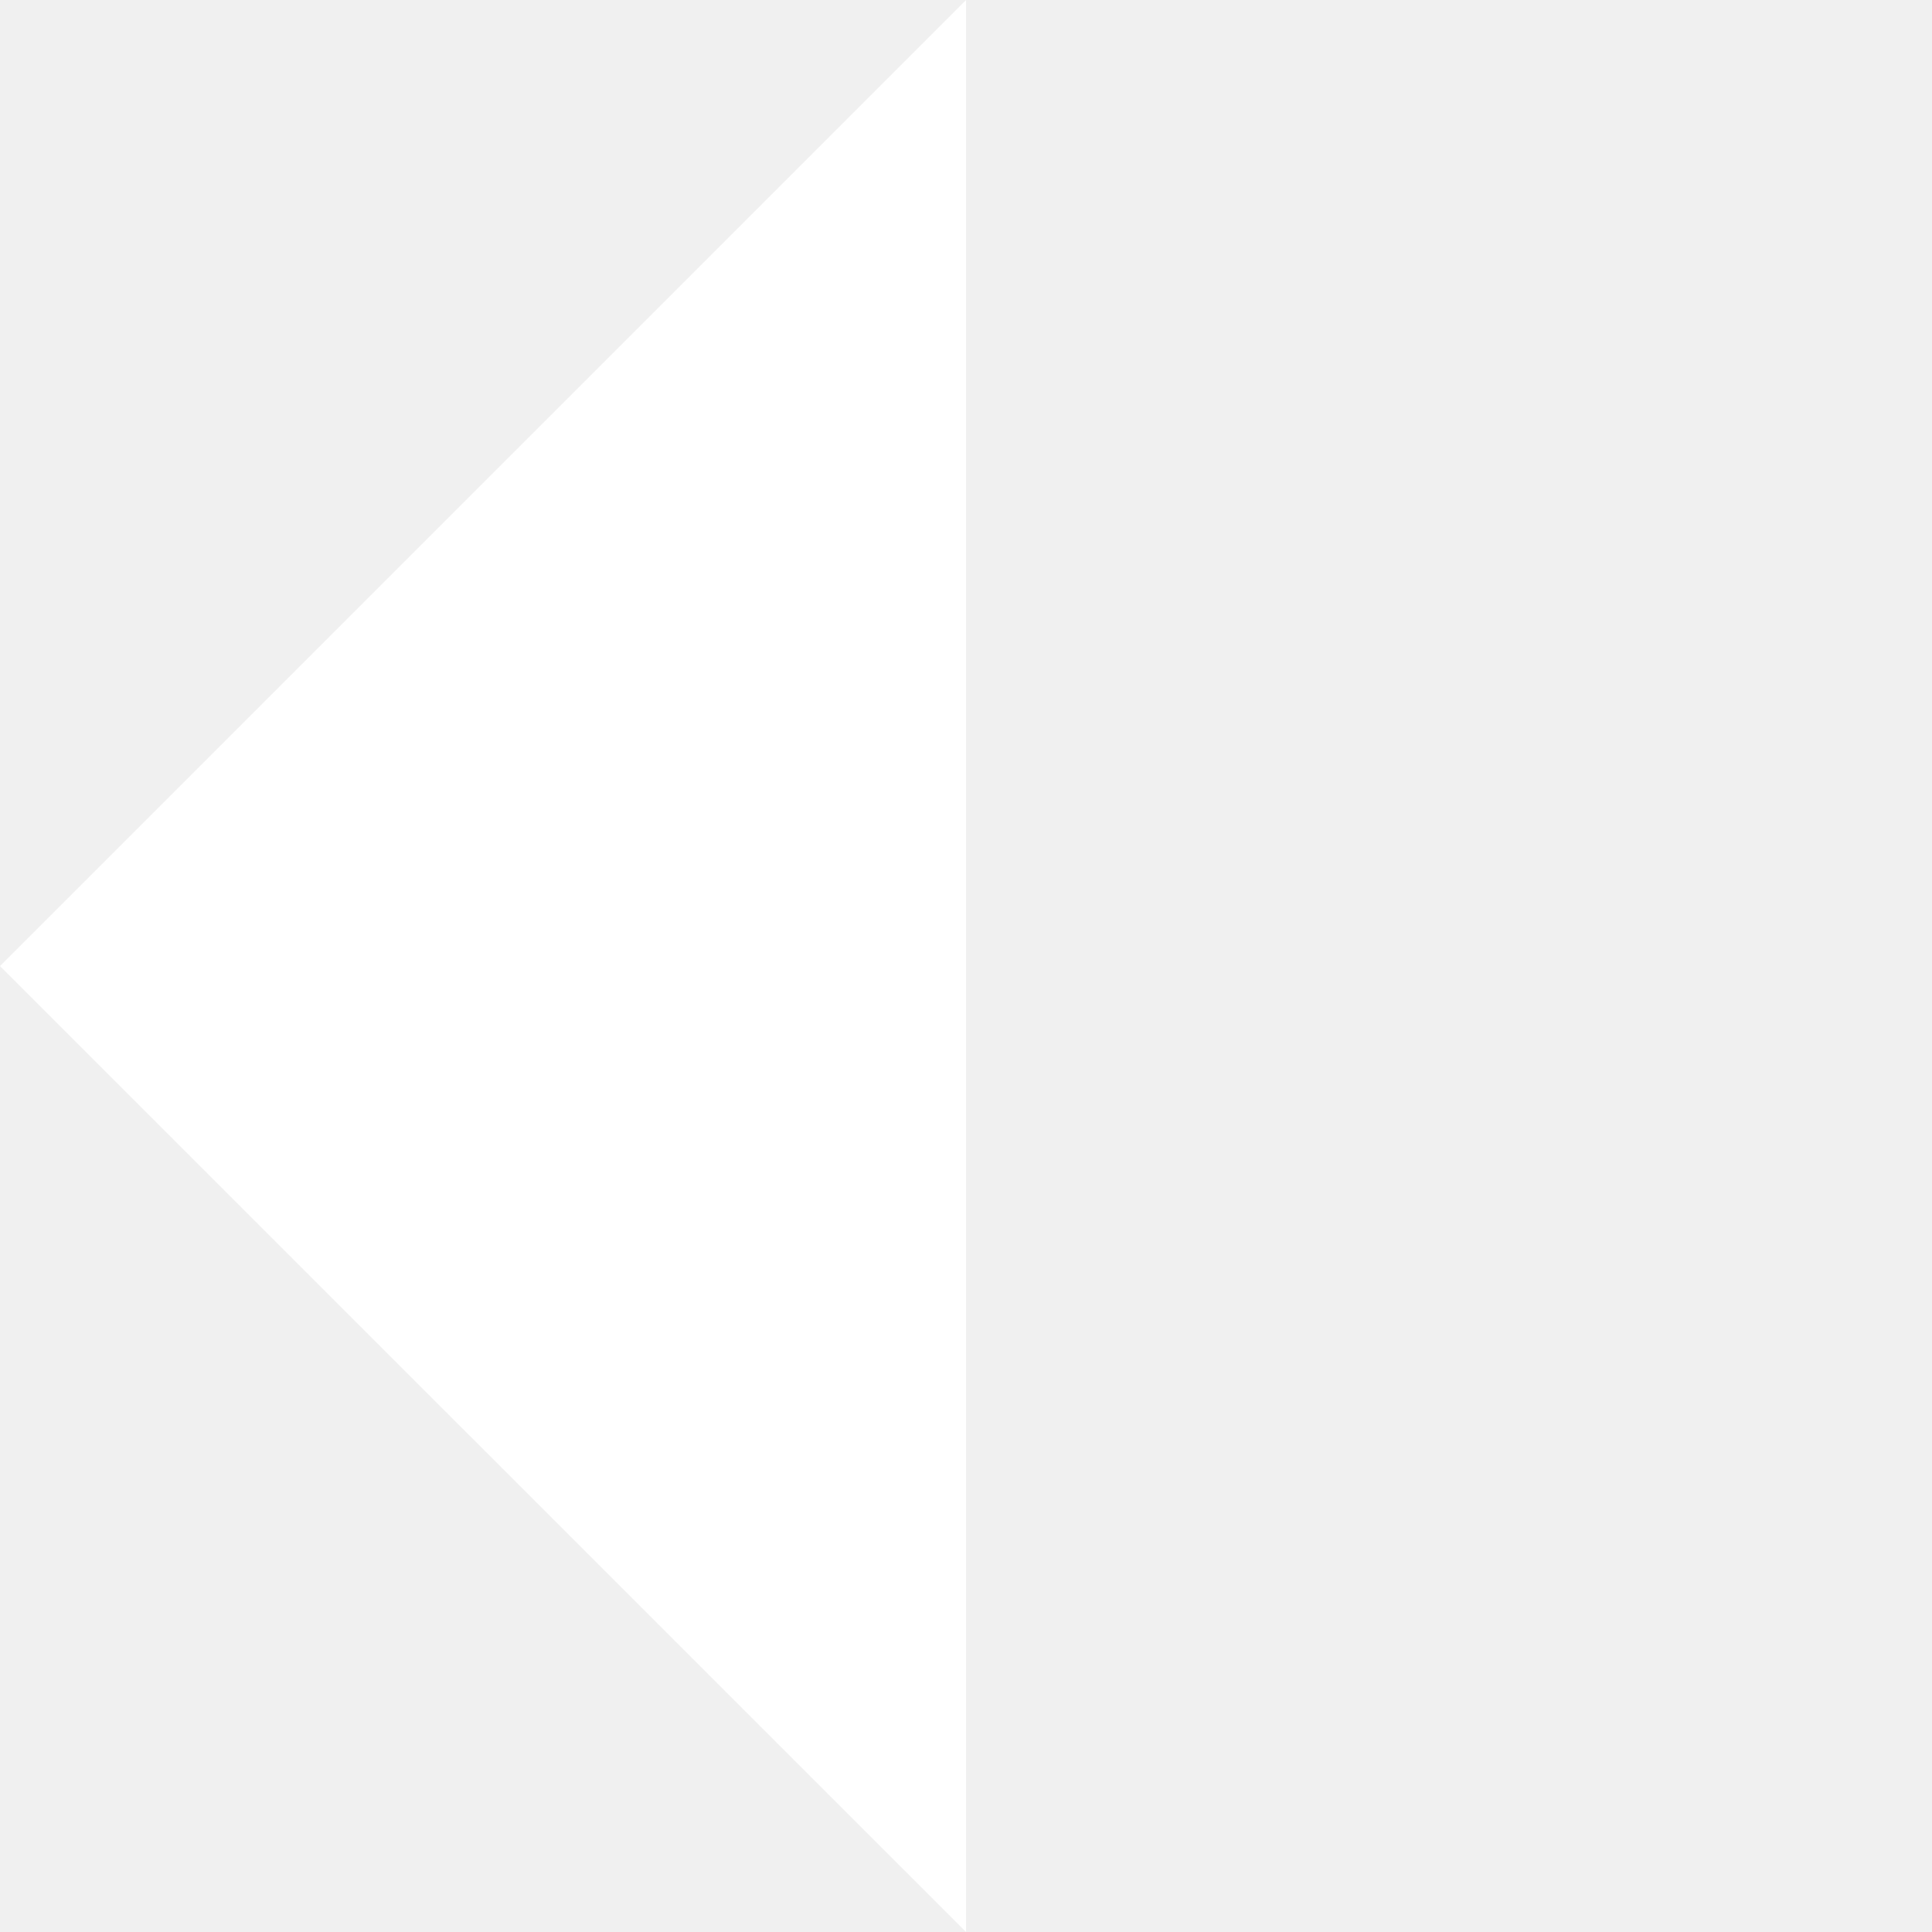
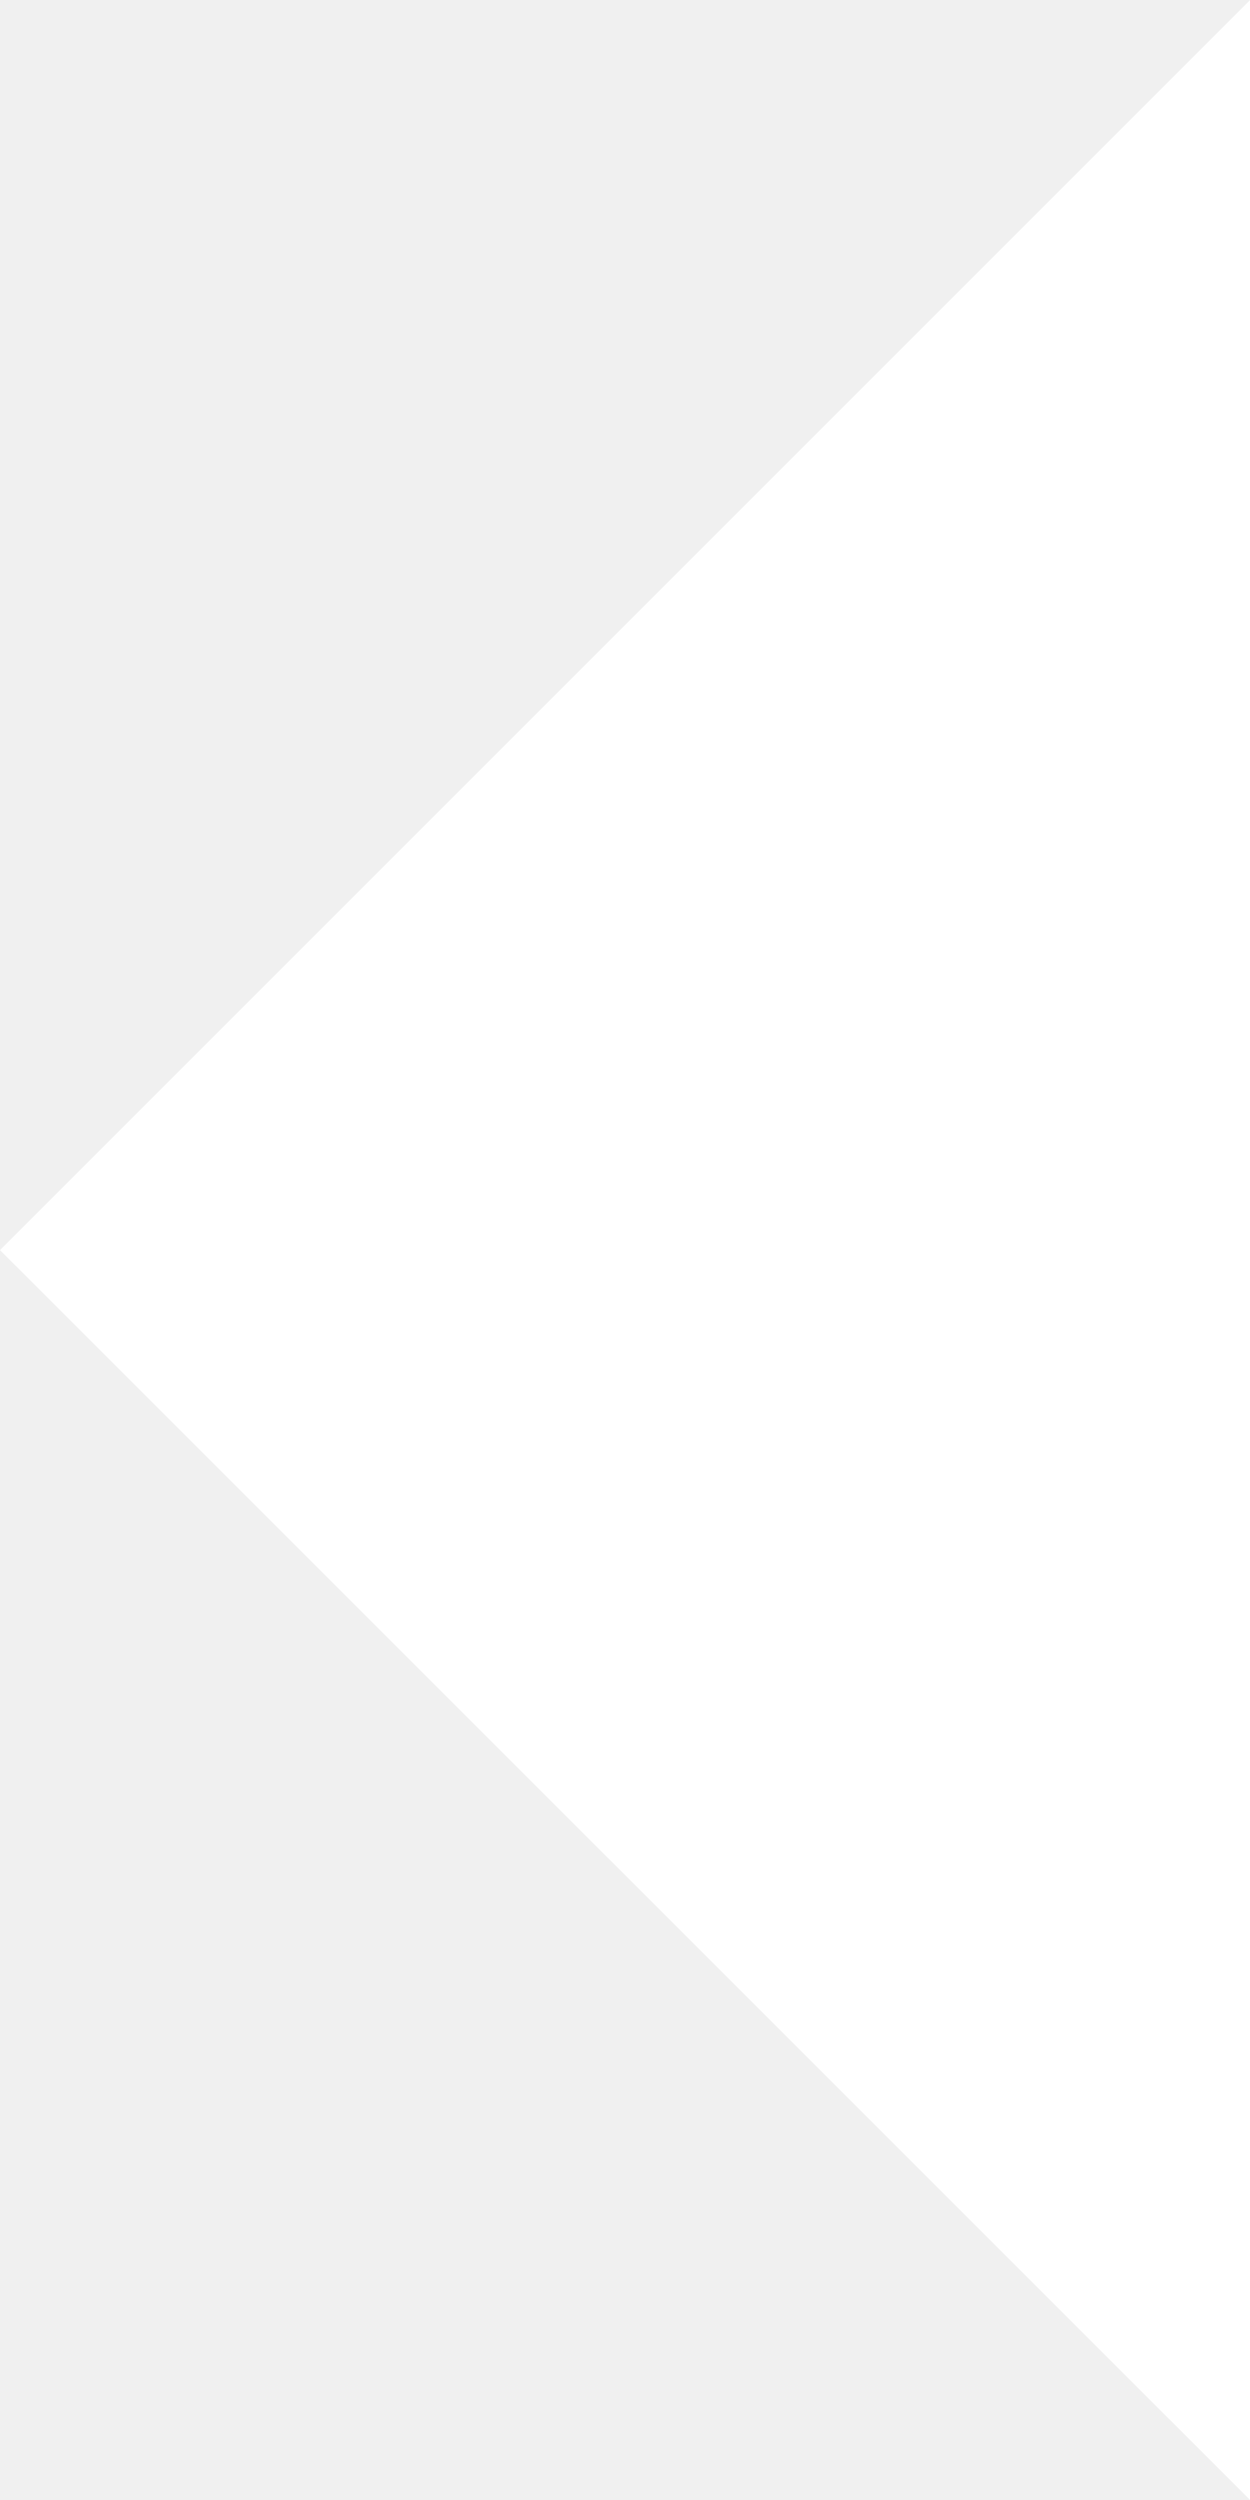
- <svg xmlns="http://www.w3.org/2000/svg" width="64" height="64" viewBox="0 0 16.933 16.933" version="1.1" id="svg1">
+ <svg xmlns="http://www.w3.org/2000/svg" width="32" height="64" viewBox="0 0 8.467 16.933" version="1.1" id="svg1">
  <defs id="defs1" />
  <g id="layer1">
    <path style="fill:#ffffff;fill-opacity:1;stroke:#ffffff;stroke-width:0;stroke-linecap:round;stroke-linejoin:round;stroke-dasharray:none;stroke-opacity:1;paint-order:stroke fill markers" d="M 8.467,16.933 5.1481066e-7,8.467 8.467,5.1487244e-7" id="path1" />
  </g>
</svg>
